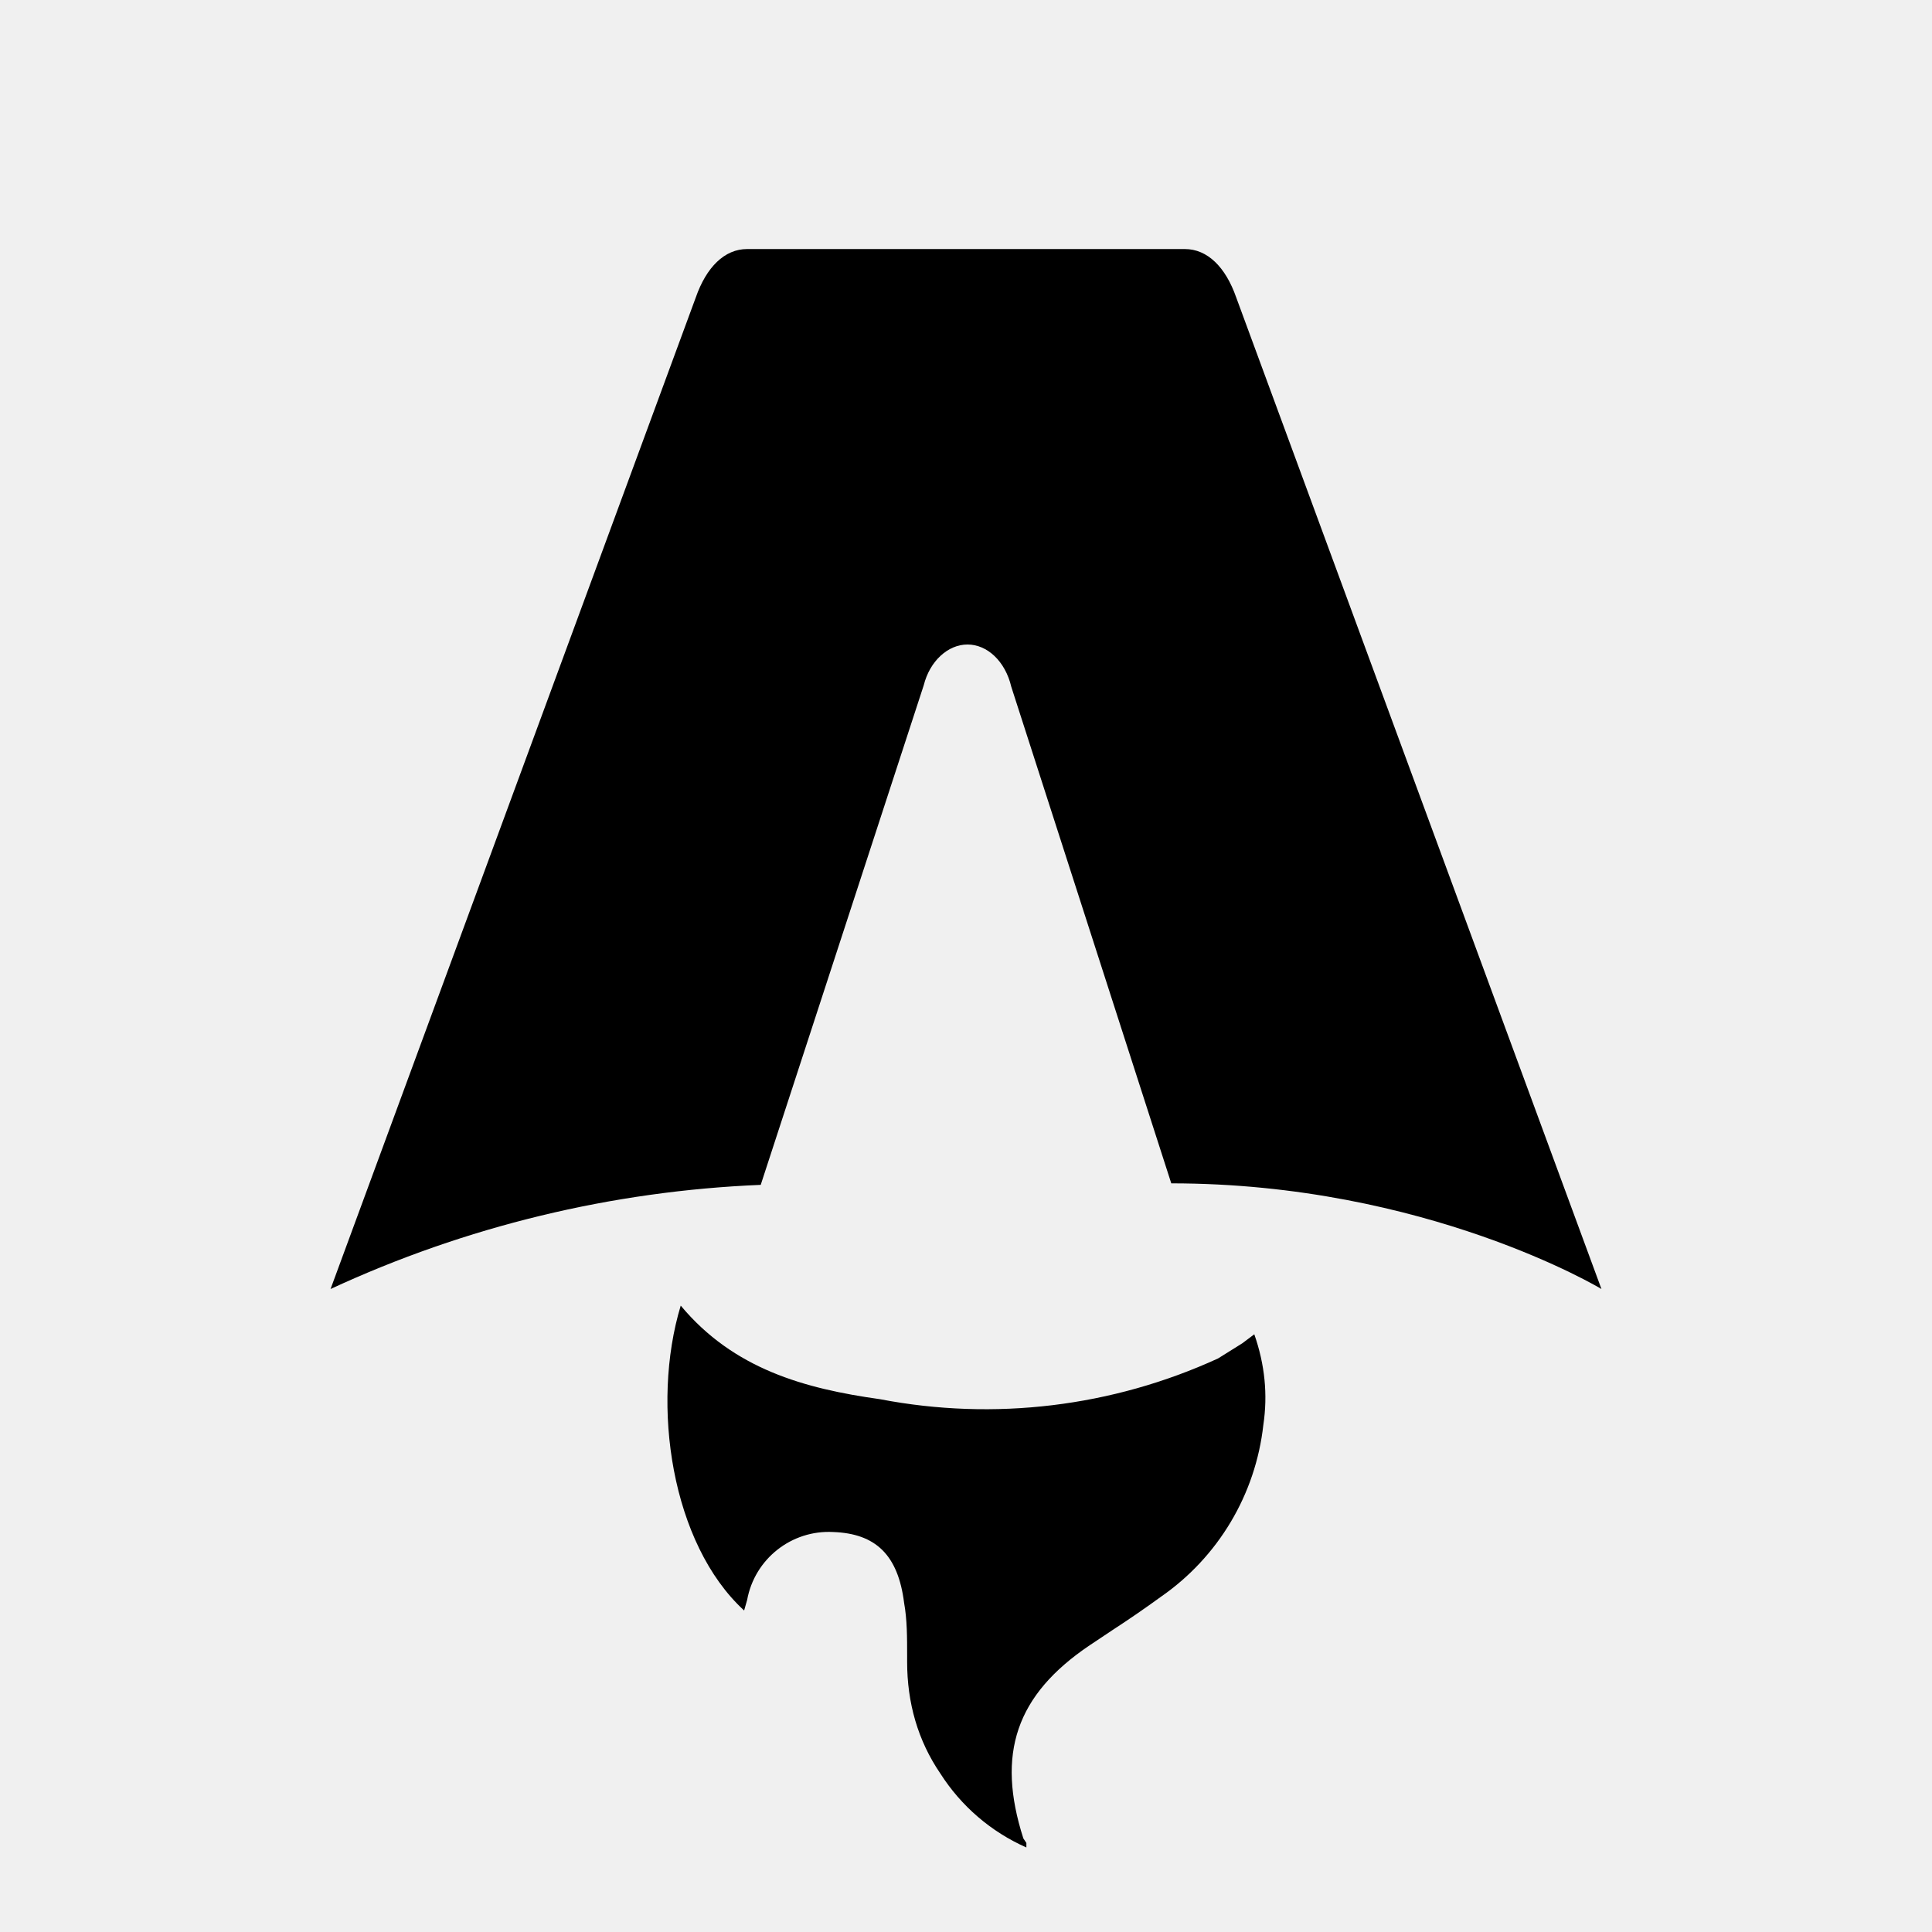
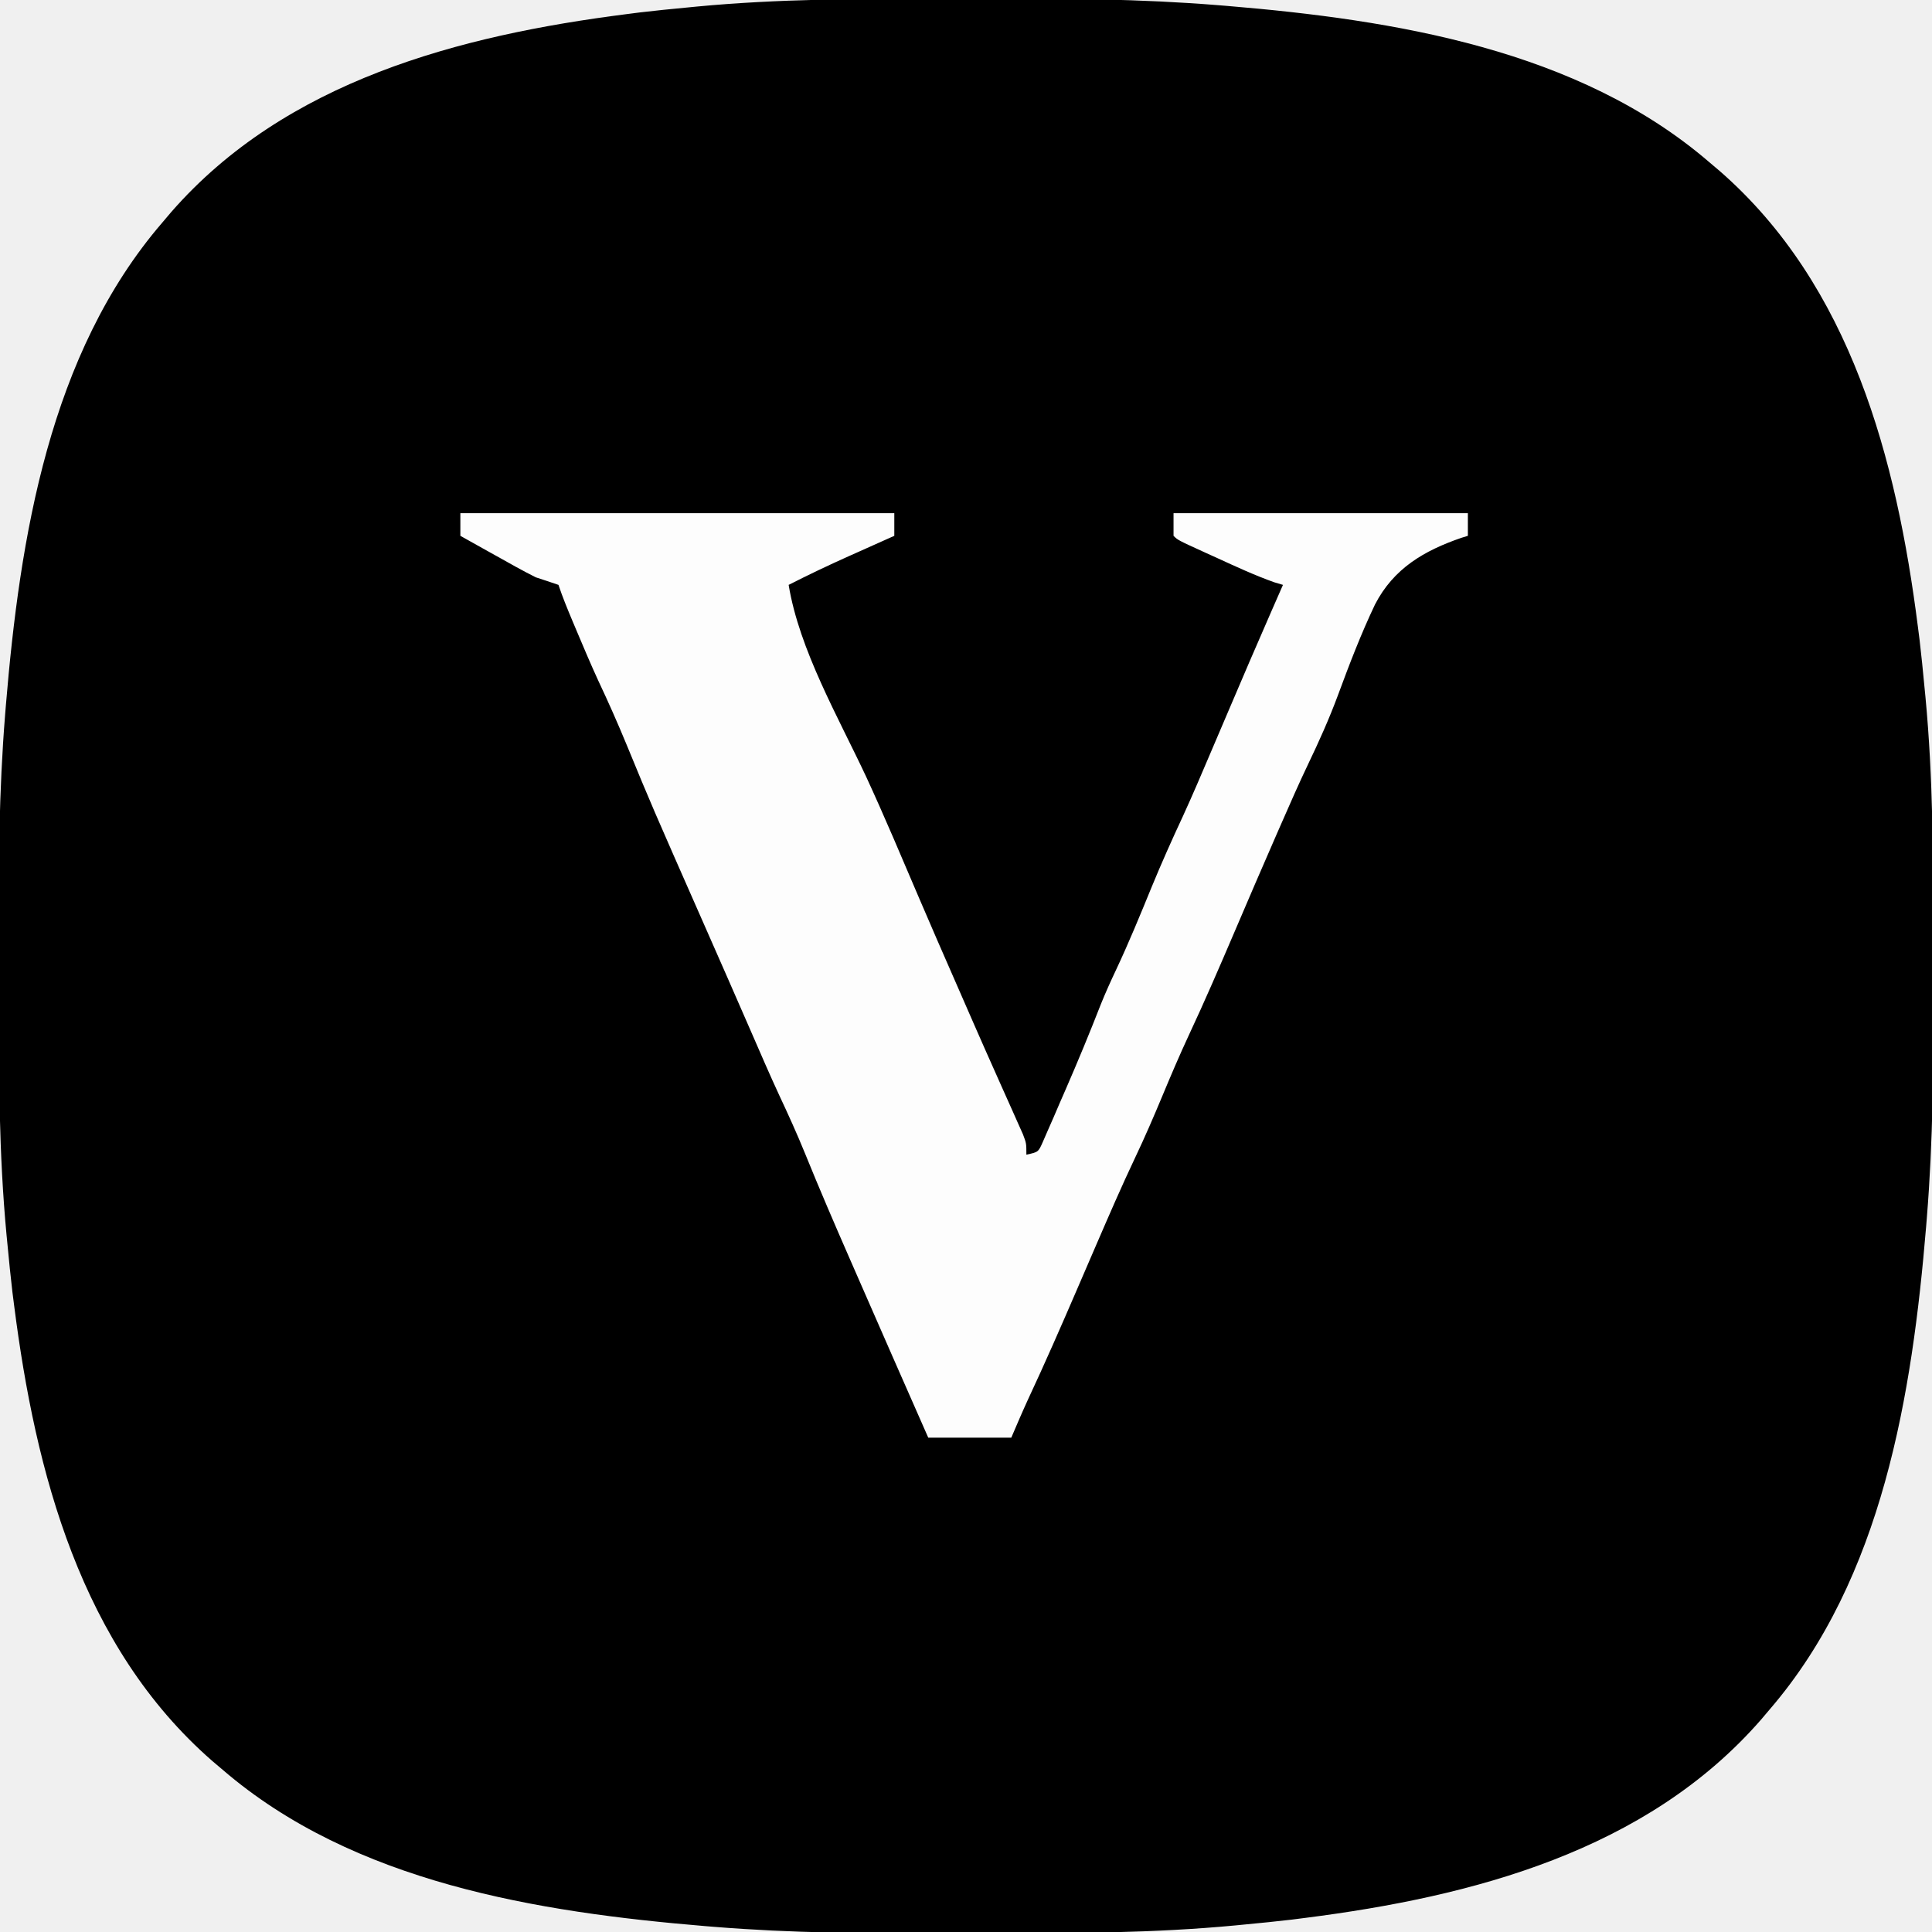
- <svg xmlns="http://www.w3.org/2000/svg" fill="none" viewBox="0 0 128 128">
-   <path d="M50.4 78.5a75.1 75.1 0 0 0-28.5 6.9l24.2-65.7c.7-2 1.9-3.2 3.4-3.2h29c1.5 0 2.7 1.2 3.4 3.2l24.2 65.7s-11.6-7-28.5-7L67 45.5c-.4-1.7-1.6-2.8-2.9-2.8-1.3 0-2.5 1.1-2.9 2.7L50.4 78.5Zm-1.1 28.2Zm-4.2-20.2c-2 6.6-.6 15.8 4.2 20.2a17.5 17.5 0 0 1 .2-.7 5.5 5.5 0 0 1 5.7-4.5c2.8.1 4.3 1.5 4.7 4.7.2 1.1.2 2.3.2 3.5v.4c0 2.7.7 5.2 2.2 7.4a13 13 0 0 0 5.7 4.9v-.3l-.2-.3c-1.8-5.6-.5-9.5 4.4-12.8l1.5-1a73 73 0 0 0 3.2-2.2 16 16 0 0 0 6.8-11.4c.3-2 .1-4-.6-6l-.8.6-1.6 1a37 37 0 0 1-22.4 2.7c-5-.7-9.7-2-13.2-6.2Z" />
-   <style>
-         path { fill: #000; }
-         @media (prefers-color-scheme: dark) {
-             path { fill: #FFF; }
-         }
-     </style>
+ <svg xmlns="http://www.w3.org/2000/svg" version="1.1" width="512" height="512">
+   <path d="M0 0 C4.011 0.005 8.022 -0.002 12.033 -0.021 C32.572 -0.113 53.015 0.028 73.497 1.691 C74.631 1.783 74.631 1.783 75.788 1.876 C120.096 5.57 168.907 13.375 203.668 43.316 C204.568 44.078 205.468 44.839 206.395 45.624 C241.236 75.992 253.284 122.104 258.918 166.316 C259.07 167.499 259.221 168.682 259.377 169.9 C259.864 174.035 260.28 178.171 260.668 182.316 C260.756 183.208 260.843 184.101 260.933 185.02 C262.968 206.543 263.011 228.047 262.984 249.647 C262.98 253.658 262.986 257.669 263.005 261.68 C263.097 282.219 262.956 302.662 261.293 323.144 C261.232 323.9 261.171 324.656 261.108 325.435 C257.414 369.743 249.61 418.555 219.668 453.316 C218.526 454.665 218.526 454.665 217.36 456.042 C186.992 490.883 140.88 502.931 96.668 508.566 C95.486 508.717 94.303 508.868 93.084 509.024 C88.949 509.512 84.813 509.927 80.668 510.316 C79.776 510.403 78.884 510.49 77.964 510.58 C56.441 512.615 34.937 512.658 13.337 512.631 C9.326 512.627 5.315 512.634 1.304 512.652 C-19.235 512.744 -39.678 512.604 -60.16 510.941 C-60.916 510.879 -61.672 510.818 -62.451 510.755 C-106.759 507.061 -155.571 499.257 -190.332 469.316 C-191.231 468.554 -192.131 467.792 -193.058 467.007 C-227.899 436.64 -239.947 390.528 -245.582 346.316 C-245.733 345.133 -245.884 343.95 -246.04 342.731 C-246.528 338.597 -246.943 334.46 -247.332 330.316 C-247.419 329.423 -247.506 328.531 -247.596 327.611 C-249.631 306.088 -249.674 284.585 -249.647 262.984 C-249.643 258.973 -249.649 254.962 -249.668 250.951 C-249.76 230.412 -249.619 209.97 -247.957 189.488 C-247.895 188.731 -247.834 187.975 -247.771 187.196 C-244.077 142.888 -236.273 94.077 -206.332 59.316 C-205.57 58.416 -204.808 57.516 -204.023 56.589 C-173.656 21.748 -127.543 9.7 -83.332 4.066 C-82.149 3.914 -80.966 3.763 -79.747 3.607 C-75.612 3.12 -71.476 2.705 -67.332 2.316 C-66.439 2.228 -65.547 2.141 -64.627 2.051 C-43.104 0.016 -21.601 -0.027 0 0 Z " fill="#000000" transform="translate(249.3315,-0.3156738)" />
+   <path d="M0 0 C37.95 0 75.9 0 115 0 C115 1.98 115 3.96 115 6 C114.436 6.252 113.872 6.503 113.291 6.763 C110.693 7.923 108.097 9.087 105.5 10.25 C104.17 10.844 104.17 10.844 102.812 11.449 C97.473 13.844 92.214 16.344 87 19 C89.828 36.228 100.195 54.124 107.551 69.863 C112.484 80.541 117.034 91.397 121.659 102.21 C124.792 109.53 127.972 116.83 131.175 124.12 C132.815 127.857 134.449 131.598 136.079 135.34 C137.993 139.724 139.934 144.094 141.887 148.461 C142.39 149.591 142.893 150.721 143.411 151.885 C144.418 154.145 145.429 156.404 146.444 158.66 C146.905 159.696 147.365 160.733 147.84 161.801 C148.464 163.196 148.464 163.196 149.101 164.618 C150 167 150 167 150 170 C153.167 169.315 153.167 169.315 154.347 166.646 C154.796 165.616 155.245 164.585 155.707 163.523 C156.459 161.815 156.459 161.815 157.226 160.073 C157.755 158.84 158.284 157.608 158.812 156.375 C159.356 155.128 159.901 153.881 160.446 152.634 C163.685 145.198 166.779 137.716 169.727 130.16 C170.971 127.072 172.329 124.073 173.75 121.062 C177.161 113.819 180.189 106.424 183.222 99.016 C185.816 92.714 188.587 86.52 191.465 80.343 C194.088 74.631 196.539 68.846 199 63.062 C200.5 59.549 200.5 59.549 202 56.035 C202.492 54.88 202.985 53.726 203.492 52.536 C207.253 43.718 211.02 34.903 214.875 26.125 C215.182 25.425 215.489 24.725 215.805 24.004 C216.536 22.336 217.268 20.668 218 19 C216.865 18.662 216.865 18.662 215.707 18.316 C210.561 16.489 205.65 14.211 200.688 11.938 C199.167 11.248 199.167 11.248 197.615 10.545 C190.131 7.131 190.131 7.131 189 6 C189 4.02 189 2.04 189 0 C214.74 0 240.48 0 267 0 C267 1.98 267 3.96 267 6 C266.448 6.17 265.895 6.34 265.326 6.514 C255.366 9.936 247.335 14.637 242.399 24.178 C238.672 32 235.576 40.091 232.577 48.215 C230.25 54.498 227.538 60.524 224.643 66.562 C222.188 71.699 219.907 76.909 217.625 82.125 C217.158 83.189 216.691 84.253 216.21 85.349 C212.446 93.943 208.745 102.564 205.059 111.191 C201.172 120.283 197.253 129.357 193.062 138.312 C190.593 143.614 188.31 148.977 186.062 154.375 C183.755 159.912 181.391 165.395 178.812 170.812 C175.196 178.444 171.848 186.186 168.5 193.938 C168.072 194.929 168.072 194.929 167.634 195.941 C166.245 199.159 164.856 202.378 163.468 205.597 C159.212 215.463 154.913 225.301 150.359 235.035 C148.848 238.331 147.428 241.668 146 245 C138.74 245 131.48 245 124 245 C117.764 230.859 111.549 216.71 105.363 202.547 C104.632 200.874 103.9 199.201 103.168 197.528 C99.119 188.278 95.129 179.011 91.333 169.654 C89.219 164.458 86.908 159.374 84.527 154.297 C81.958 148.75 79.54 143.139 77.103 137.533 C73.002 128.116 68.875 118.71 64.73 109.312 C50.612 77.282 50.612 77.282 44.068 61.376 C41.69 55.608 39.176 49.943 36.512 44.301 C34.479 39.863 32.58 35.374 30.688 30.875 C30.337 30.044 29.987 29.213 29.626 28.356 C28.327 25.253 27.065 22.194 26 19 C24.008 18.31 22.005 17.651 20 17 C16.479 15.237 13.057 13.304 9.625 11.375 C8.698 10.859 7.771 10.344 6.816 9.812 C4.542 8.546 2.27 7.275 0 6 C0 4.02 0 2.04 0 0 Z " fill="#FDFDFD" transform="translate(122,136)" />
</svg>
